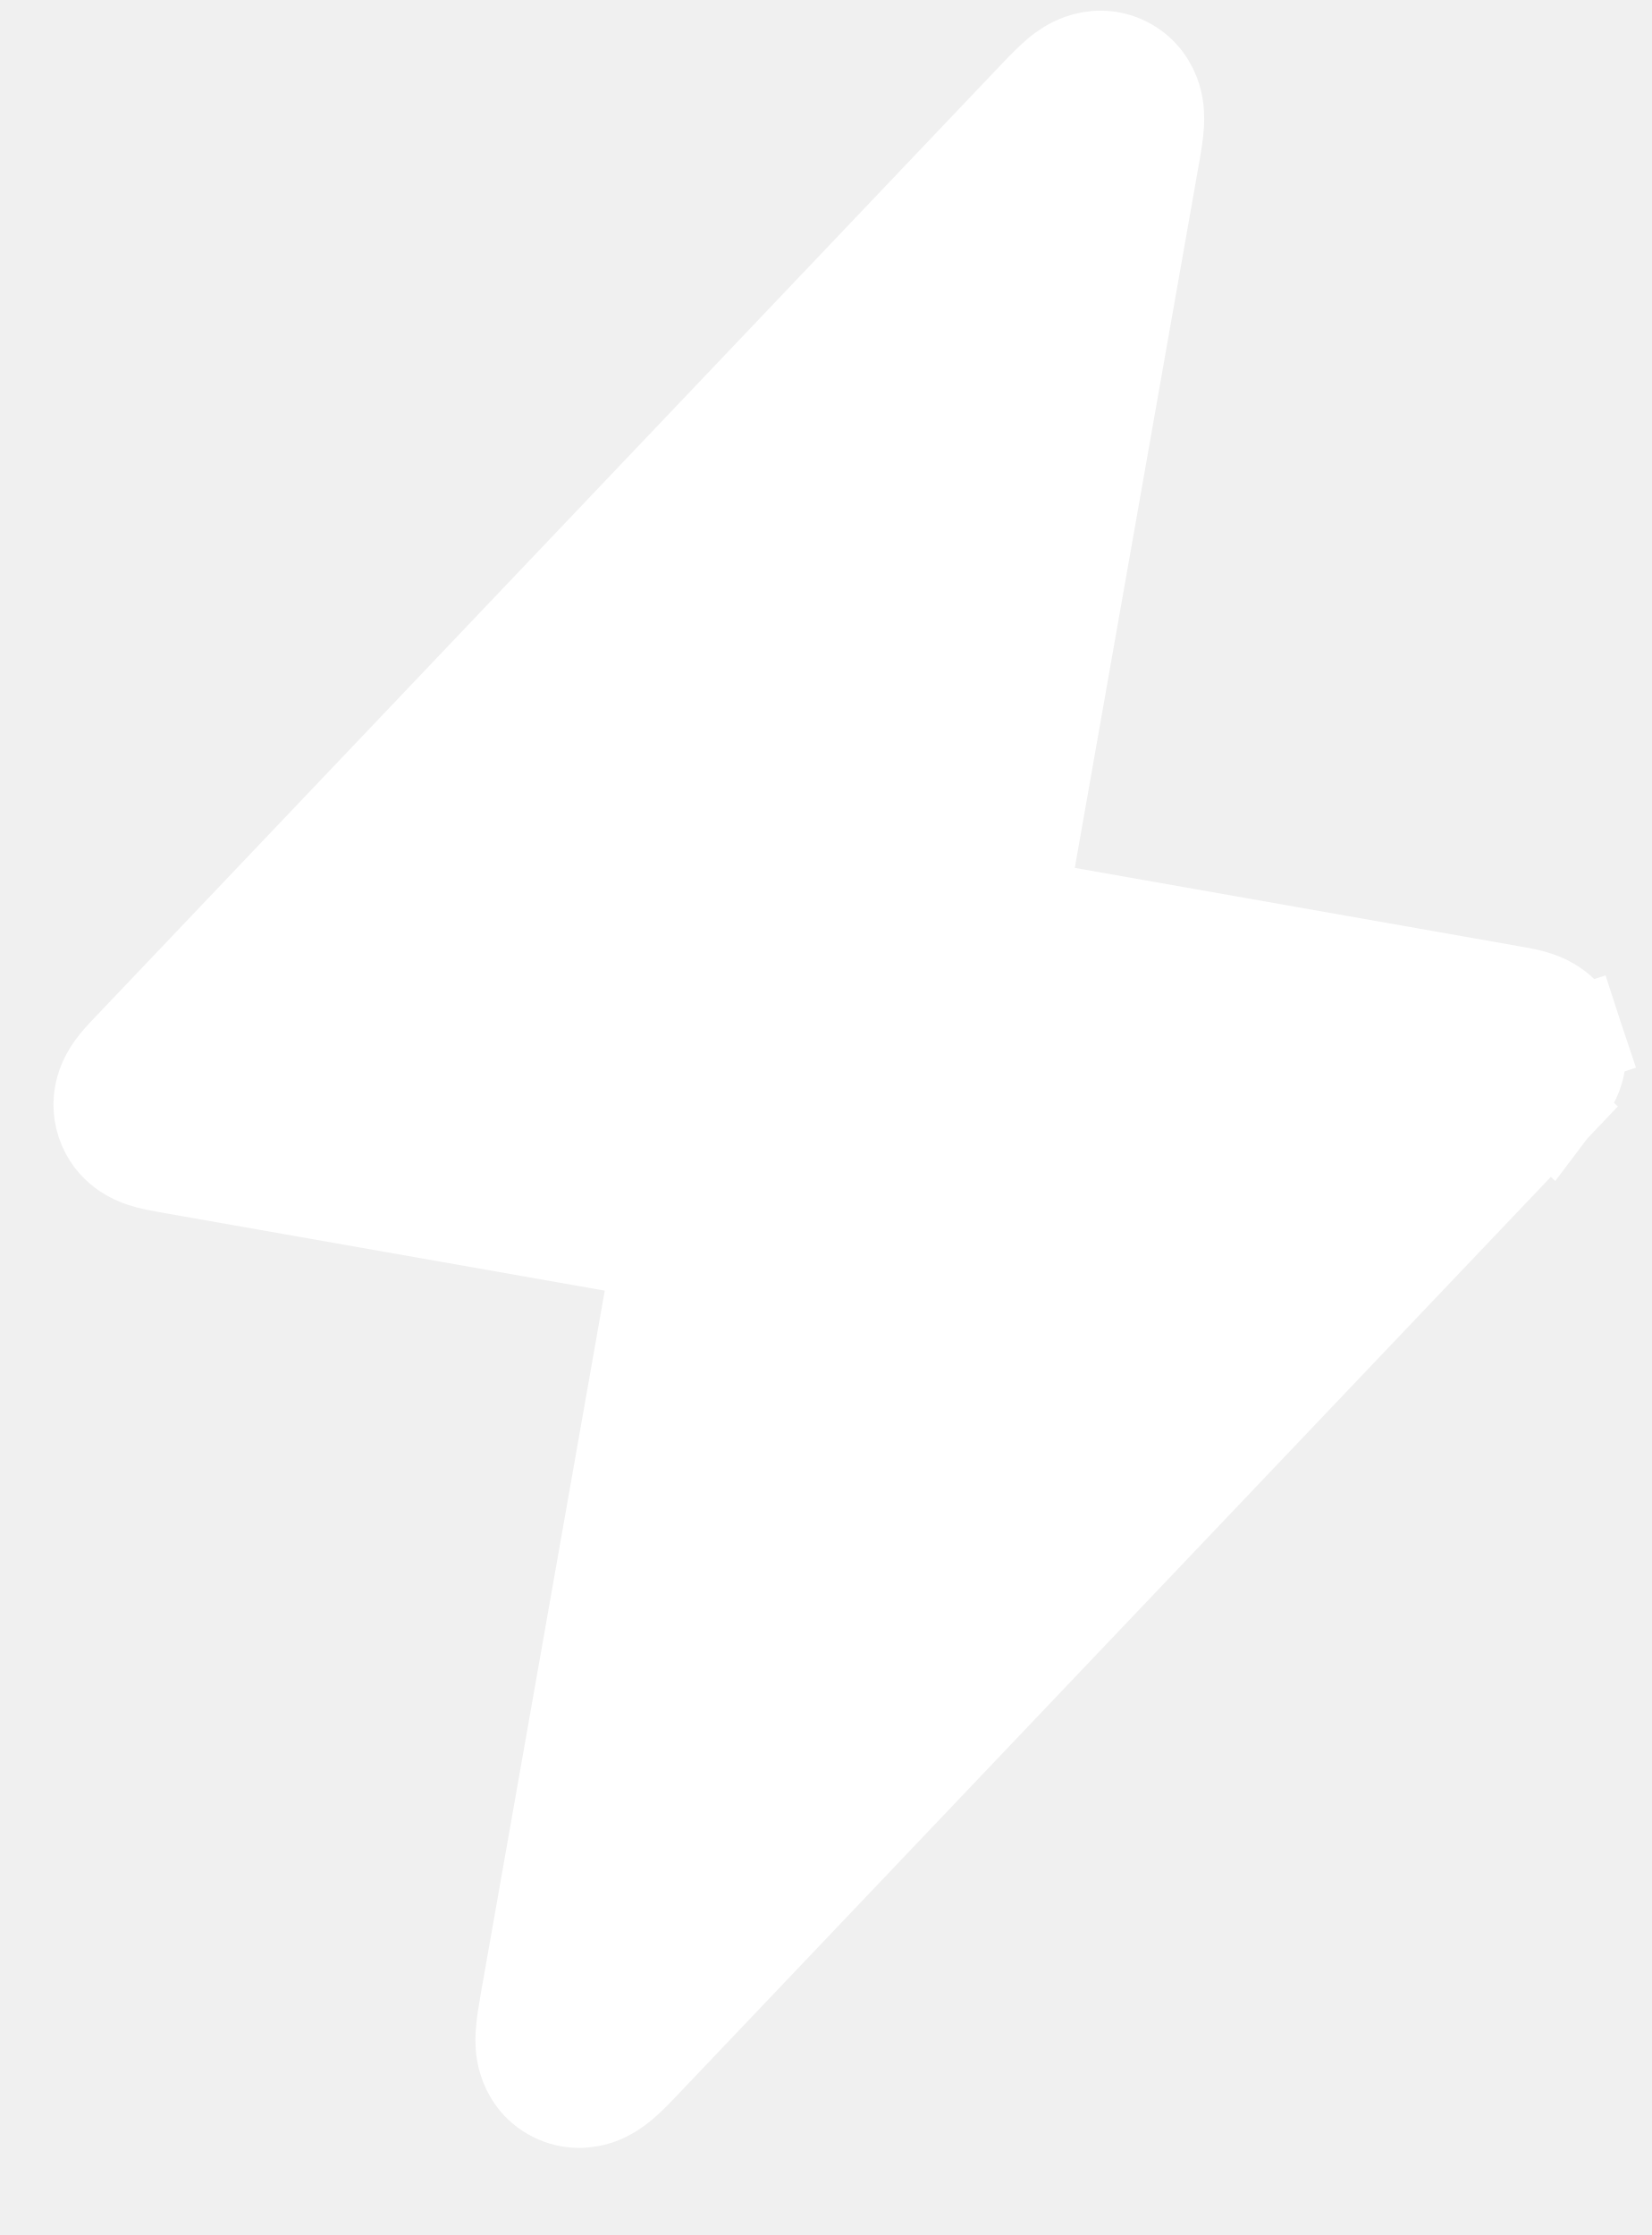
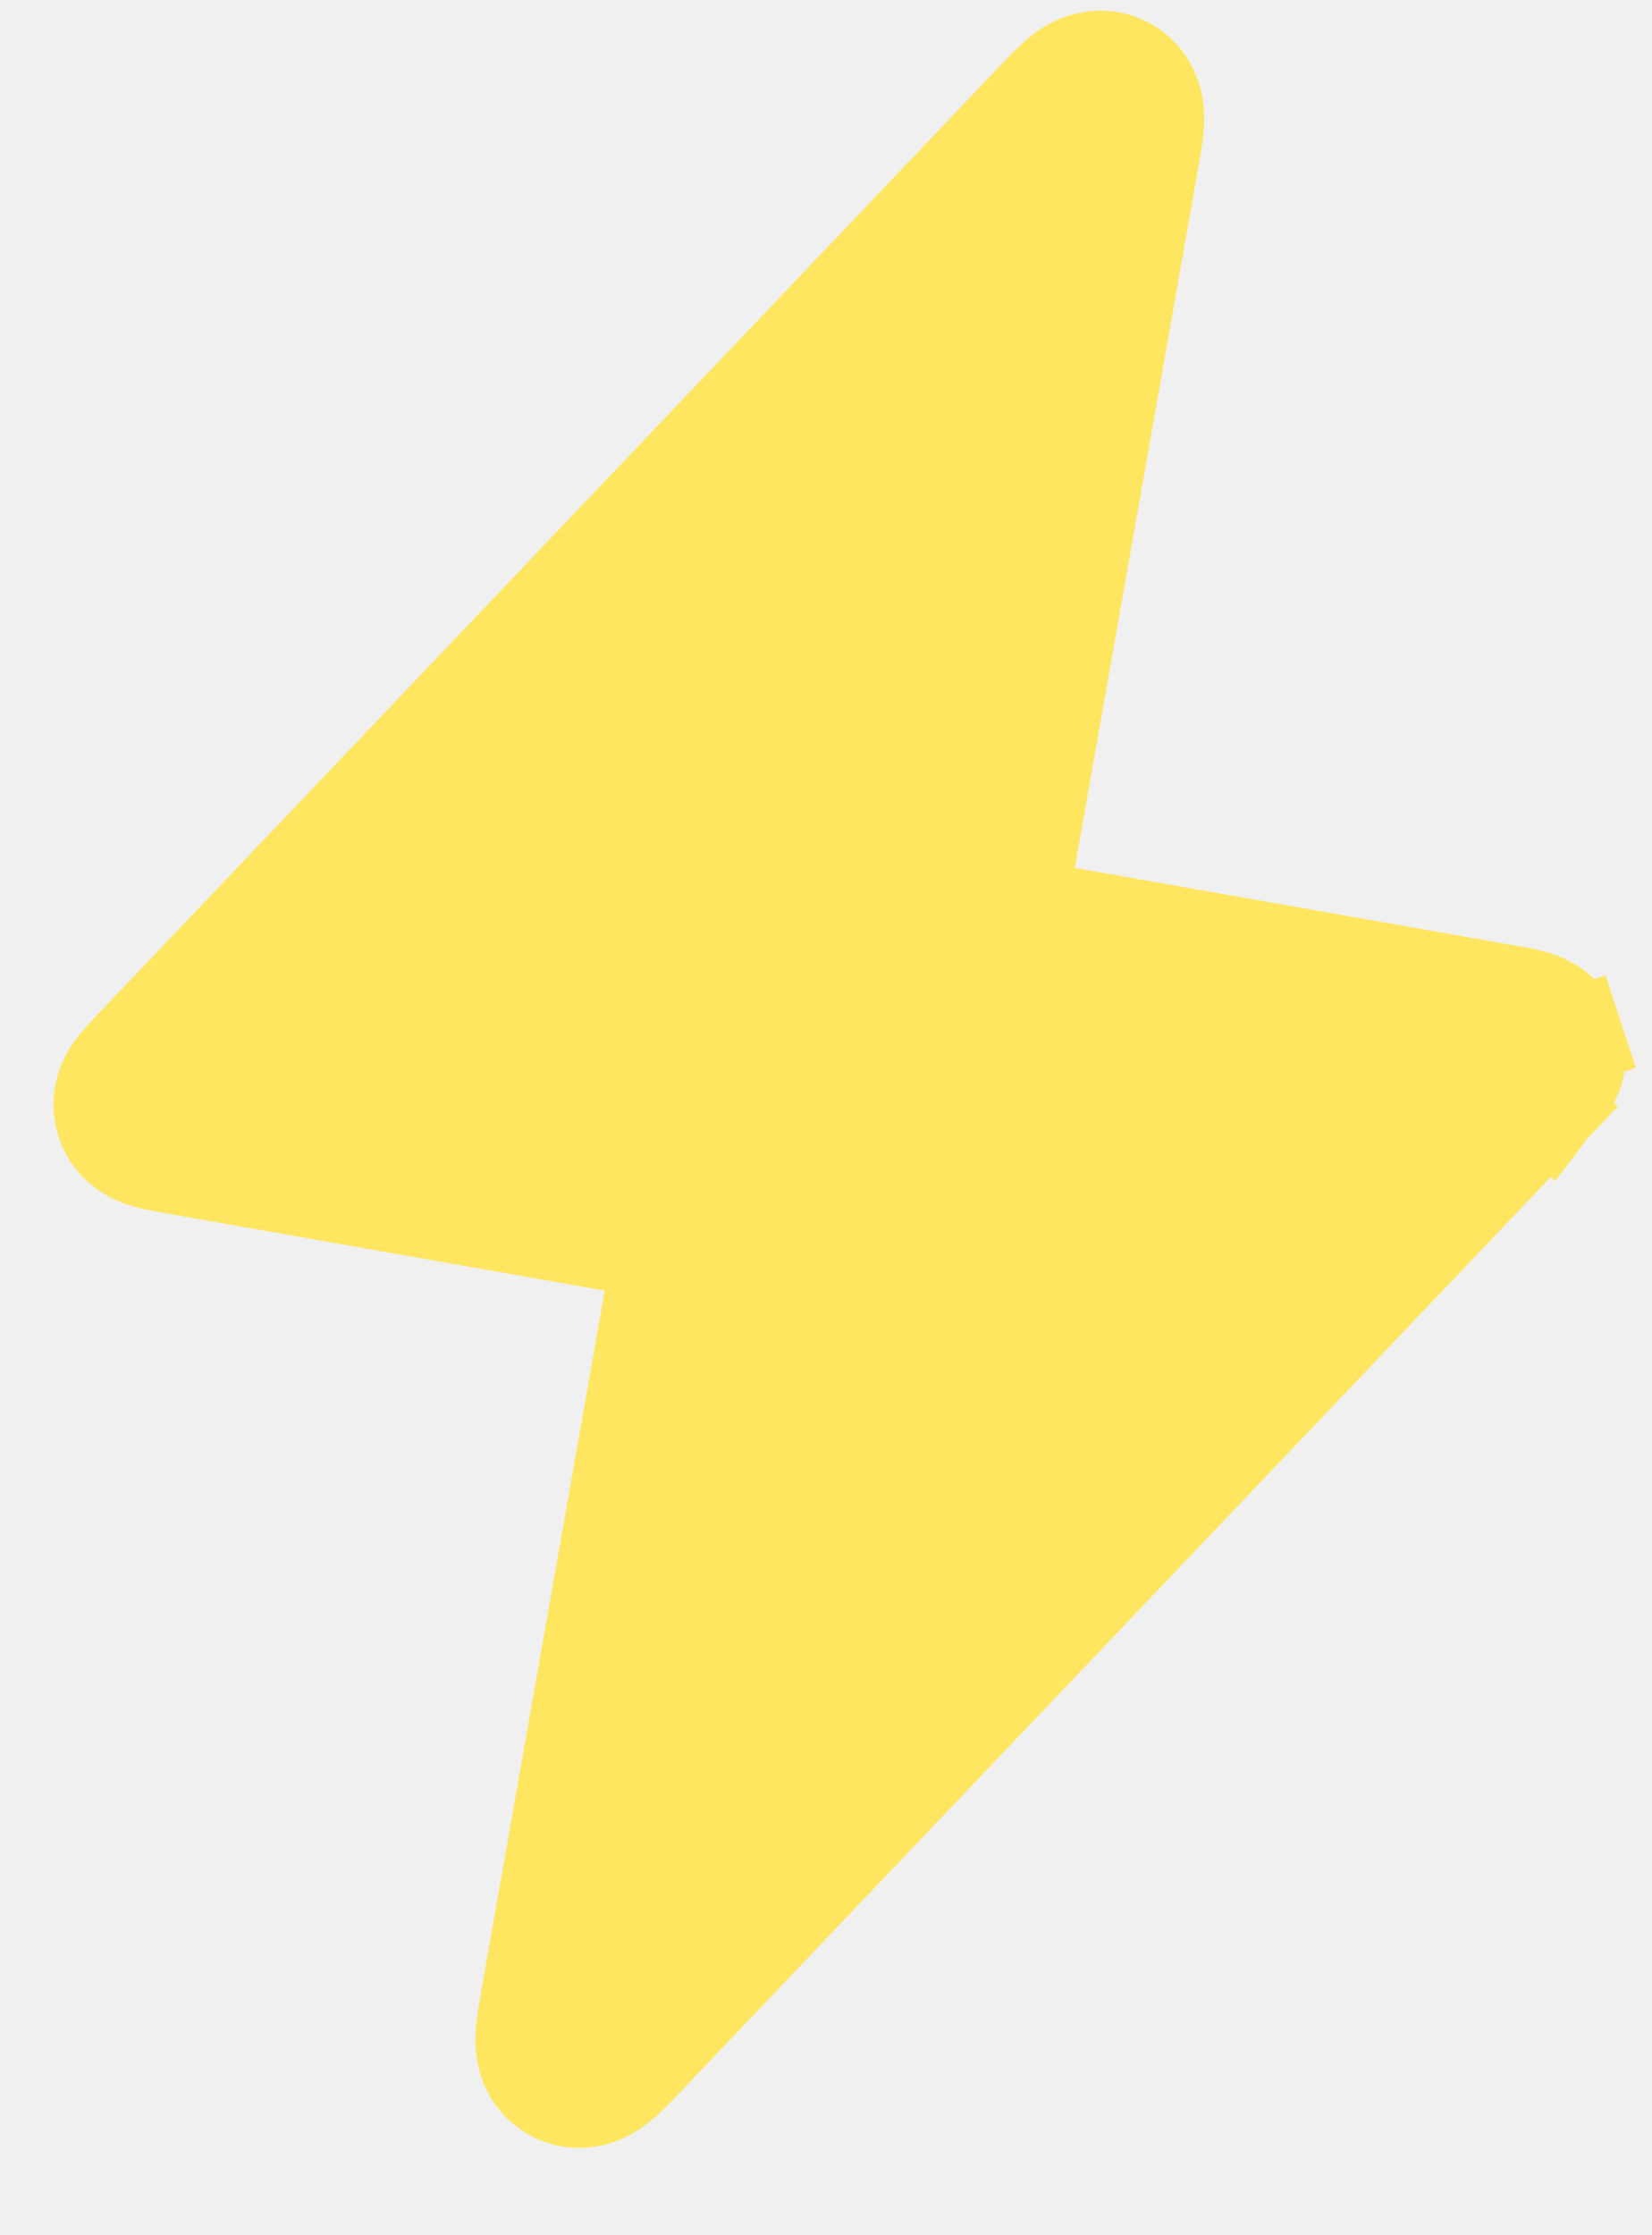
<svg xmlns="http://www.w3.org/2000/svg" width="17" height="23" viewBox="0 0 17 23" fill="none">
-   <path d="M10.482 9.337L11.84 1.636C11.841 1.629 11.843 1.621 11.844 1.614C11.864 1.501 11.887 1.373 11.892 1.27C11.894 1.214 11.896 1.12 11.865 1.017C11.829 0.898 11.745 0.754 11.577 0.67C11.41 0.585 11.244 0.603 11.127 0.645C11.026 0.681 10.951 0.738 10.908 0.773C10.828 0.839 10.738 0.933 10.659 1.016C10.654 1.021 10.649 1.027 10.644 1.032L1.343 10.81C1.339 10.813 1.336 10.817 1.332 10.822C1.286 10.869 1.22 10.939 1.172 11.007C1.119 11.082 0.994 11.286 1.079 11.546C1.165 11.806 1.386 11.895 1.473 11.924C1.553 11.951 1.648 11.967 1.713 11.979C1.718 11.98 1.724 11.981 1.729 11.982L6.803 12.876L5.445 20.577C5.444 20.584 5.443 20.592 5.441 20.599C5.422 20.712 5.399 20.84 5.394 20.944C5.391 20.999 5.39 21.094 5.421 21.196C5.456 21.315 5.541 21.459 5.708 21.543C5.876 21.628 6.042 21.611 6.159 21.569C6.259 21.532 6.335 21.475 6.378 21.44C6.458 21.375 6.547 21.281 6.626 21.198C6.632 21.192 6.637 21.186 6.642 21.181L15.943 11.404L15.58 11.059L15.943 11.404C15.946 11.4 15.95 11.396 15.954 11.392C15.999 11.344 16.066 11.274 16.114 11.206C16.167 11.131 16.292 10.927 16.206 10.668L15.731 10.824L16.206 10.668C16.121 10.408 15.899 10.318 15.812 10.289C15.733 10.262 15.638 10.246 15.573 10.235C15.567 10.234 15.562 10.233 15.557 10.232L10.482 9.337ZM5.745 20.666C5.742 20.669 5.742 20.668 5.746 20.665L5.745 20.666ZM6.393 20.992C6.393 20.992 6.393 20.992 6.393 20.992L6.393 20.992ZM11.54 1.548C11.544 1.545 11.544 1.545 11.54 1.548L11.54 1.548Z" fill="white" stroke="white" />
+   <path d="M10.482 9.337L11.84 1.636C11.841 1.629 11.843 1.621 11.844 1.614C11.864 1.501 11.887 1.373 11.892 1.27C11.894 1.214 11.896 1.12 11.865 1.017C11.829 0.898 11.745 0.754 11.577 0.67C11.41 0.585 11.244 0.603 11.127 0.645C11.026 0.681 10.951 0.738 10.908 0.773C10.828 0.839 10.738 0.933 10.659 1.016C10.654 1.021 10.649 1.027 10.644 1.032L1.343 10.81C1.339 10.813 1.336 10.817 1.332 10.822C1.286 10.869 1.22 10.939 1.172 11.007C1.119 11.082 0.994 11.286 1.079 11.546C1.165 11.806 1.386 11.895 1.473 11.924C1.553 11.951 1.648 11.967 1.713 11.979C1.718 11.98 1.724 11.981 1.729 11.982L6.803 12.876L5.445 20.577C5.444 20.584 5.443 20.592 5.441 20.599C5.422 20.712 5.399 20.84 5.394 20.944C5.391 20.999 5.39 21.094 5.421 21.196C5.456 21.315 5.541 21.459 5.708 21.543C5.876 21.628 6.042 21.611 6.159 21.569C6.259 21.532 6.335 21.475 6.378 21.44C6.458 21.375 6.547 21.281 6.626 21.198C6.632 21.192 6.637 21.186 6.642 21.181L15.943 11.404L15.58 11.059L15.943 11.404C15.946 11.4 15.95 11.396 15.954 11.392C15.999 11.344 16.066 11.274 16.114 11.206C16.167 11.131 16.292 10.927 16.206 10.668L15.731 10.824L16.206 10.668C16.121 10.408 15.899 10.318 15.812 10.289C15.733 10.262 15.638 10.246 15.573 10.235C15.567 10.234 15.562 10.233 15.557 10.232L10.482 9.337ZM5.745 20.666C5.742 20.669 5.742 20.668 5.746 20.665L5.745 20.666ZM6.393 20.992C6.393 20.992 6.393 20.992 6.393 20.992L6.393 20.992ZM11.54 1.548C11.544 1.545 11.544 1.545 11.54 1.548L11.54 1.548Z" fill="white" />
+   <path d="M10.482 9.337L11.84 1.636C11.841 1.629 11.843 1.621 11.844 1.614C11.864 1.501 11.887 1.373 11.892 1.27C11.894 1.214 11.896 1.12 11.865 1.017C11.829 0.898 11.745 0.754 11.577 0.67C11.41 0.585 11.244 0.603 11.127 0.645C11.026 0.681 10.951 0.738 10.908 0.773C10.828 0.839 10.738 0.933 10.659 1.016C10.654 1.021 10.649 1.027 10.644 1.032L1.343 10.81C1.339 10.813 1.336 10.817 1.332 10.822C1.286 10.869 1.22 10.939 1.172 11.007C1.119 11.082 0.994 11.286 1.079 11.546C1.165 11.806 1.386 11.895 1.473 11.924C1.553 11.951 1.648 11.967 1.713 11.979C1.718 11.98 1.724 11.981 1.729 11.982L6.803 12.876L5.445 20.577C5.444 20.584 5.443 20.592 5.441 20.599C5.422 20.712 5.399 20.84 5.394 20.944C5.391 20.999 5.39 21.094 5.421 21.196C5.456 21.315 5.541 21.459 5.708 21.543C5.876 21.628 6.042 21.611 6.159 21.569C6.259 21.532 6.335 21.475 6.378 21.44C6.458 21.375 6.547 21.281 6.626 21.198C6.632 21.192 6.637 21.186 6.642 21.181L15.943 11.404L15.58 11.059L15.943 11.404C15.946 11.4 15.95 11.396 15.954 11.392C15.999 11.344 16.066 11.274 16.114 11.206C16.167 11.131 16.292 10.927 16.206 10.668L15.731 10.824L16.206 10.668C16.121 10.408 15.899 10.318 15.812 10.289C15.733 10.262 15.638 10.246 15.573 10.235C15.567 10.234 15.562 10.233 15.557 10.232L10.482 9.337ZM5.745 20.666C5.742 20.669 5.742 20.668 5.746 20.665L5.745 20.666ZM6.393 20.992C6.393 20.992 6.393 20.992 6.393 20.992L6.393 20.992ZM11.54 1.548C11.544 1.545 11.544 1.545 11.54 1.548L11.54 1.548Z" fill="#FFE660" />
+   <path d="M10.482 9.337L11.84 1.636C11.841 1.629 11.843 1.621 11.844 1.614C11.864 1.501 11.887 1.373 11.892 1.27C11.894 1.214 11.896 1.12 11.865 1.017C11.829 0.898 11.745 0.754 11.577 0.67C11.41 0.585 11.244 0.603 11.127 0.645C11.026 0.681 10.951 0.738 10.908 0.773C10.828 0.839 10.738 0.933 10.659 1.016C10.654 1.021 10.649 1.027 10.644 1.032L1.343 10.81C1.339 10.813 1.336 10.817 1.332 10.822C1.286 10.869 1.22 10.939 1.172 11.007C1.119 11.082 0.994 11.286 1.079 11.546C1.165 11.806 1.386 11.895 1.473 11.924C1.553 11.951 1.648 11.967 1.713 11.979C1.718 11.98 1.724 11.981 1.729 11.982L6.803 12.876L5.445 20.577C5.444 20.584 5.443 20.592 5.441 20.599C5.422 20.712 5.399 20.84 5.394 20.944C5.391 20.999 5.39 21.094 5.421 21.196C5.456 21.315 5.541 21.459 5.708 21.543C5.876 21.628 6.042 21.611 6.159 21.569C6.259 21.532 6.335 21.475 6.378 21.44C6.458 21.375 6.547 21.281 6.626 21.198C6.632 21.192 6.637 21.186 6.642 21.181L15.943 11.404L15.58 11.059L15.943 11.404C15.946 11.4 15.95 11.396 15.954 11.392C15.999 11.344 16.066 11.274 16.114 11.206C16.167 11.131 16.292 10.927 16.206 10.668L15.731 10.824L16.206 10.668C16.121 10.408 15.899 10.318 15.812 10.289C15.733 10.262 15.638 10.246 15.573 10.235C15.567 10.234 15.562 10.233 15.557 10.232L10.482 9.337ZM5.745 20.666C5.742 20.669 5.742 20.668 5.746 20.665L5.745 20.666ZM6.393 20.992C6.393 20.992 6.393 20.992 6.393 20.992L6.393 20.992ZM11.54 1.548C11.544 1.545 11.544 1.545 11.54 1.548L11.54 1.548Z" stroke="#FFE660" />
</svg>
